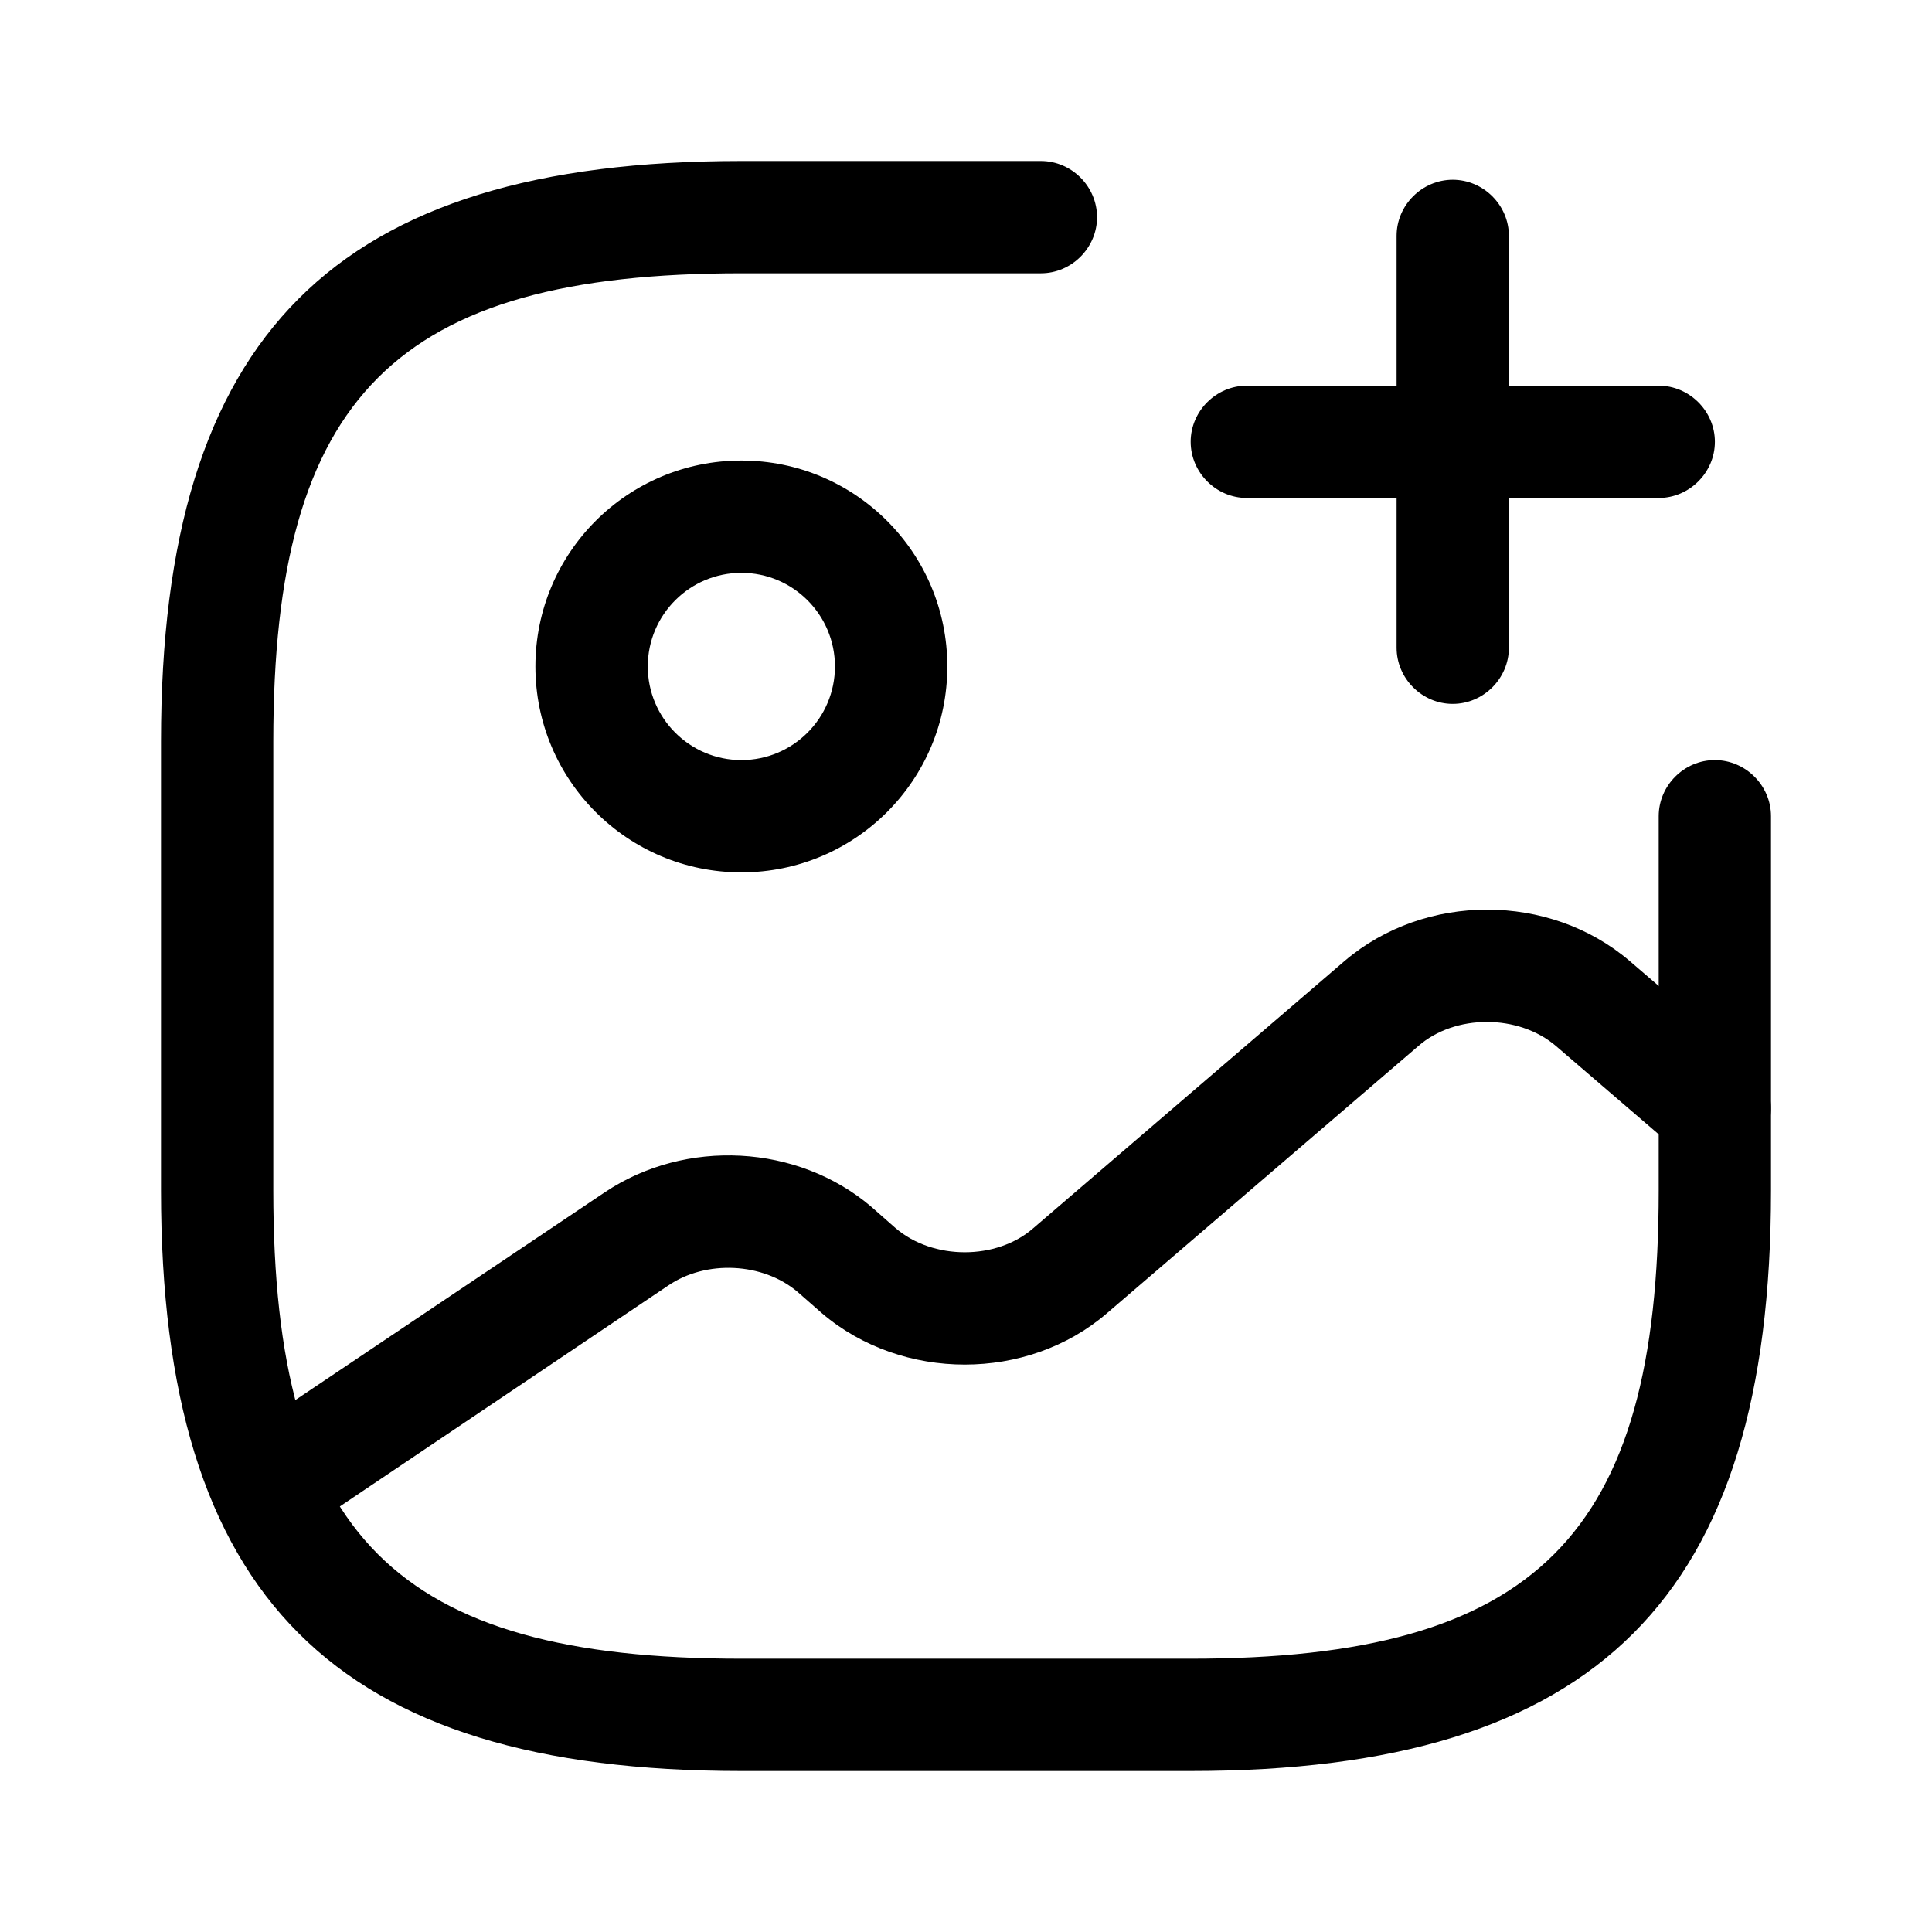
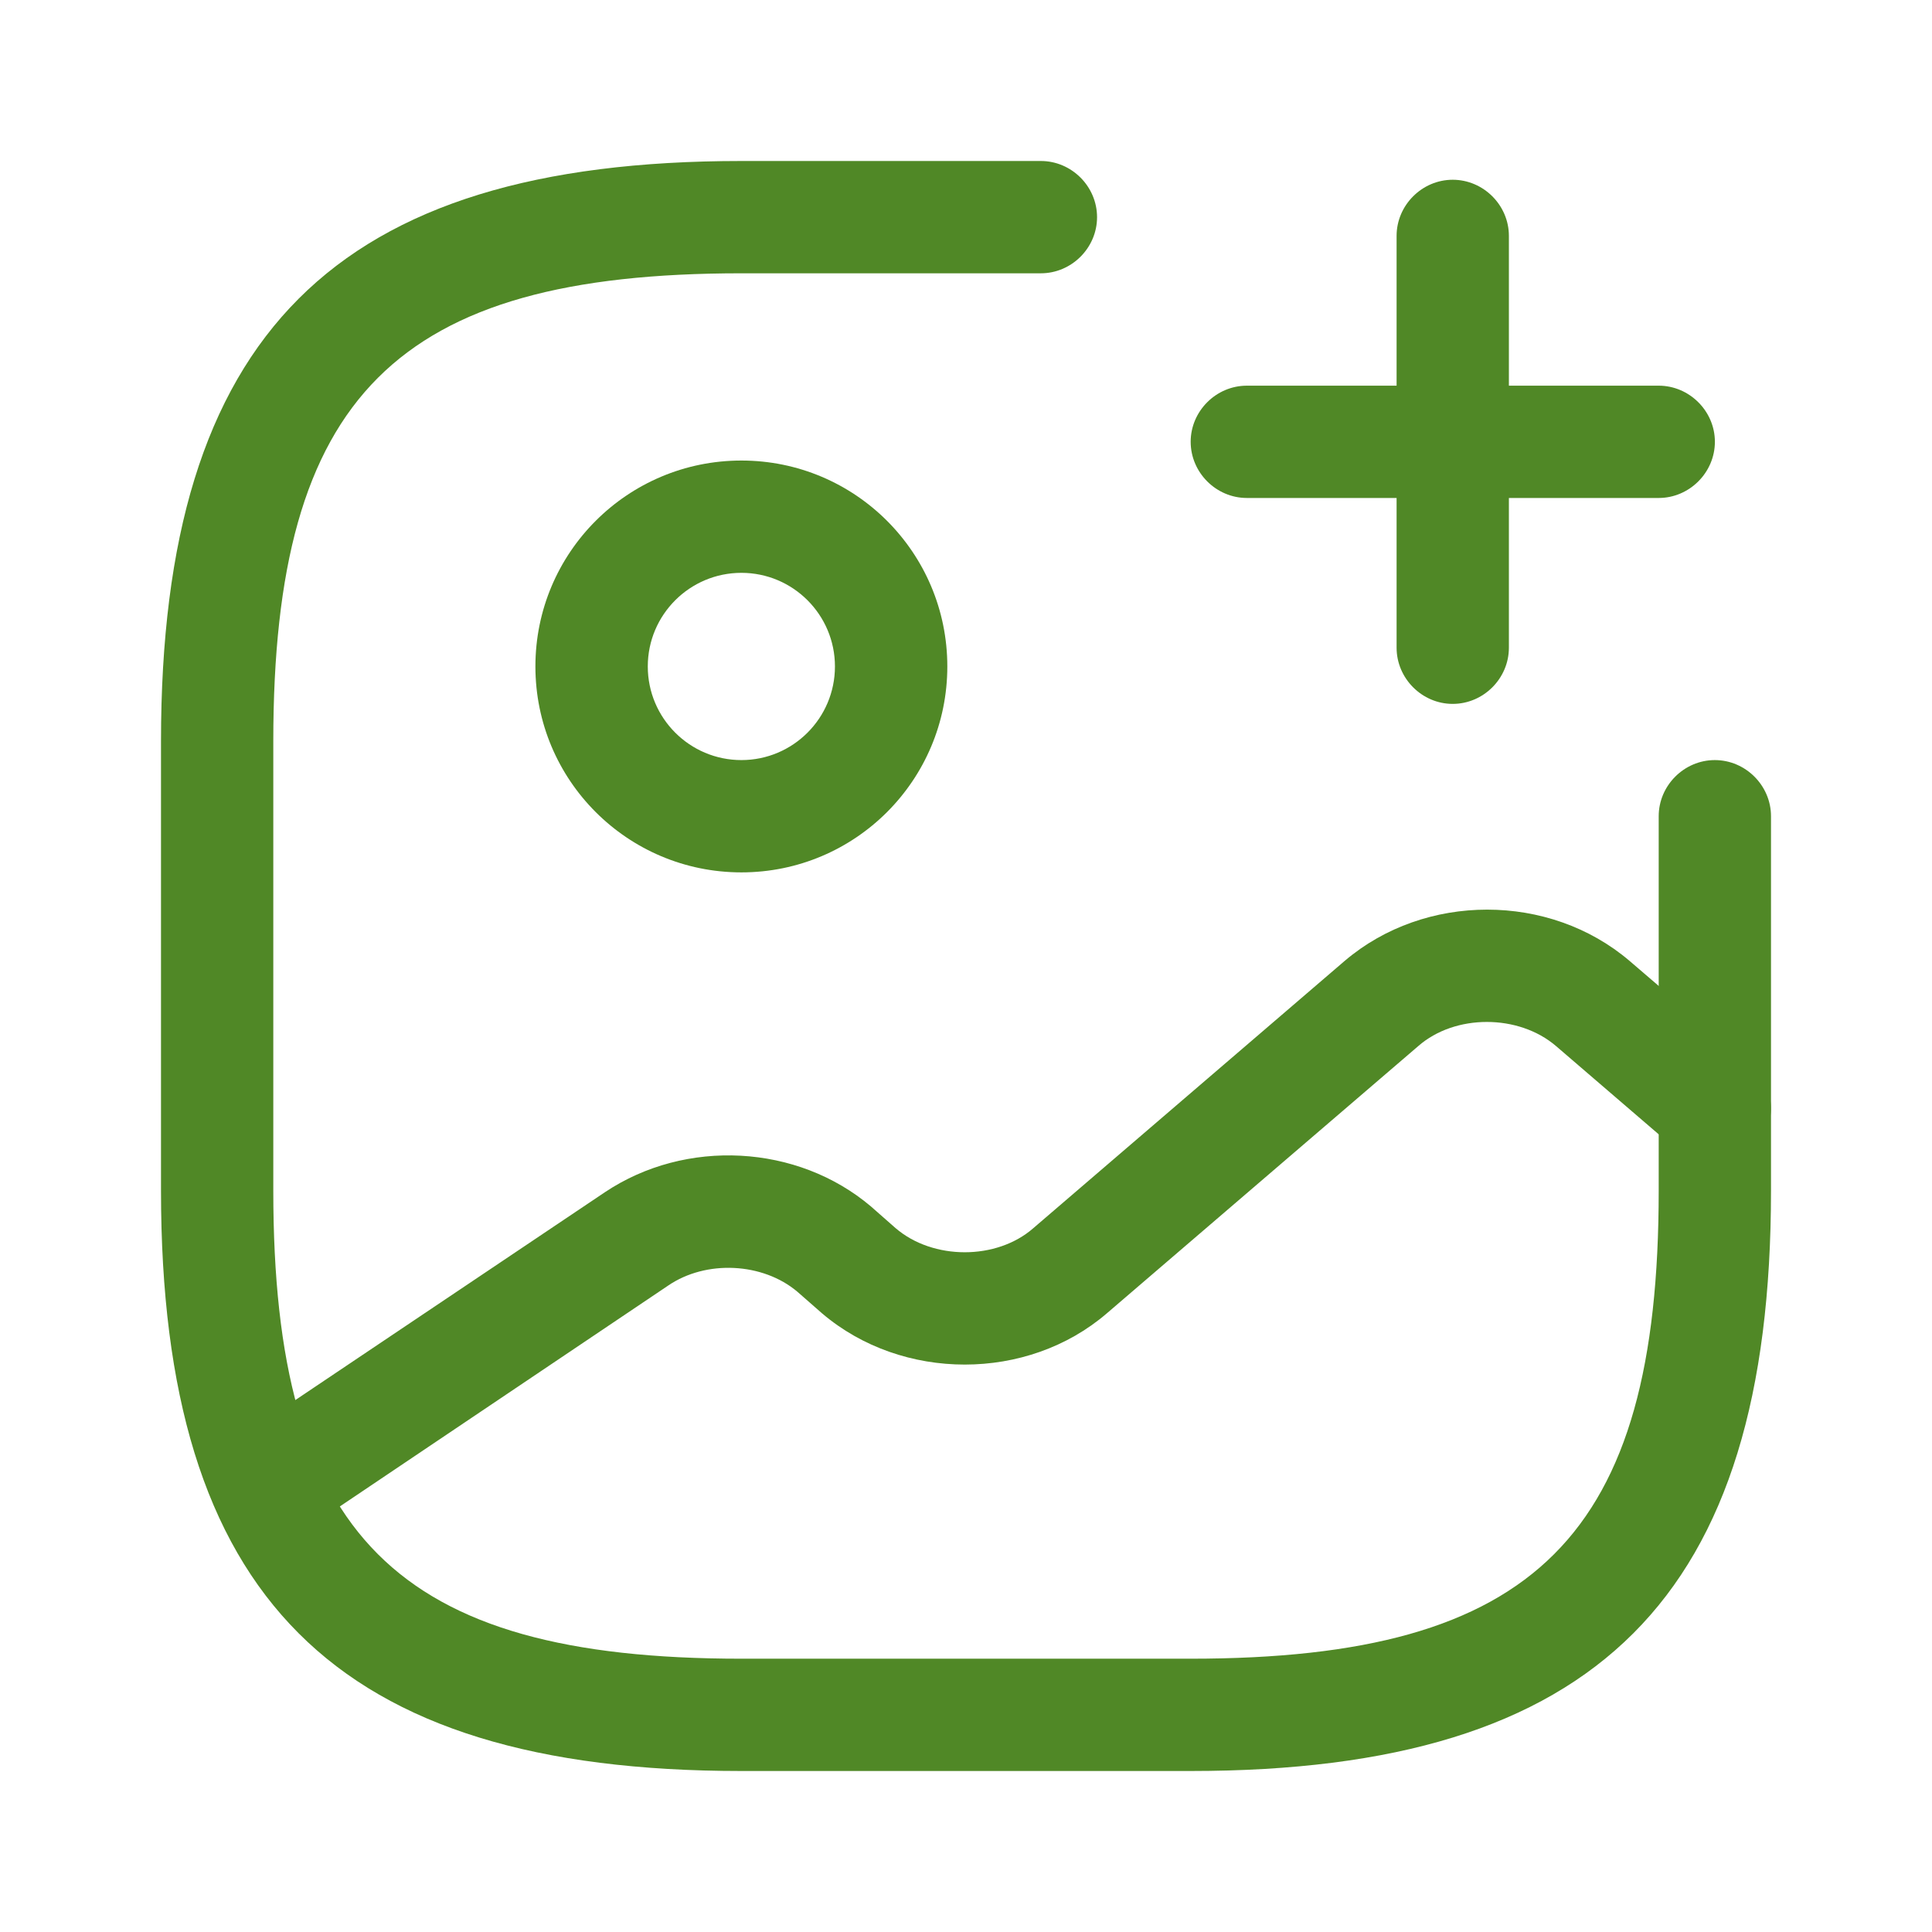
<svg xmlns="http://www.w3.org/2000/svg" width="24" height="24" viewBox="0 0 24 24" fill="none">
-   <path d="M9.21 10.837C7.796 10.837 6.651 9.693 6.651 8.279C6.651 6.865 7.796 5.721 9.21 5.721C10.623 5.721 11.768 6.865 11.768 8.279C11.768 9.693 10.623 10.837 9.21 10.837ZM9.21 7.116C8.568 7.116 8.047 7.637 8.047 8.279C8.047 8.921 8.568 9.442 9.21 9.442C9.851 9.442 10.372 8.921 10.372 8.279C10.372 7.637 9.851 7.116 9.21 7.116Z" fill="currentColor" />
-   <path d="M14.791 22H9.209C4.158 22 2 19.842 2 14.791V9.209C2 4.158 4.158 2 9.209 2H12.93C13.312 2 13.628 2.316 13.628 2.698C13.628 3.079 13.312 3.395 12.93 3.395H9.209C4.921 3.395 3.395 4.921 3.395 9.209V14.791C3.395 19.079 4.921 20.605 9.209 20.605H14.791C19.079 20.605 20.605 19.079 20.605 14.791V10.139C20.605 9.758 20.921 9.442 21.302 9.442C21.684 9.442 22 9.758 22 10.139V14.791C22 19.842 19.842 22 14.791 22Z" fill="currentColor" />
-   <path d="M20.605 6.186H15.489C15.107 6.186 14.791 5.87 14.791 5.488C14.791 5.107 15.107 4.791 15.489 4.791H20.605C20.986 4.791 21.303 5.107 21.303 5.488C21.303 5.87 20.986 6.186 20.605 6.186Z" fill="currentColor" />
-   <path d="M18.046 8.744C17.665 8.744 17.349 8.428 17.349 8.046V2.93C17.349 2.549 17.665 2.233 18.046 2.233C18.428 2.233 18.744 2.549 18.744 2.93V8.046C18.744 8.428 18.428 8.744 18.046 8.744Z" fill="currentColor" />
-   <path d="M3.32 19.163C3.097 19.163 2.874 19.051 2.744 18.856C2.53 18.54 2.613 18.102 2.93 17.888L7.516 14.809C8.52 14.139 9.906 14.214 10.818 14.986L11.125 15.256C11.59 15.656 12.381 15.656 12.837 15.256L16.706 11.935C17.702 11.088 19.246 11.088 20.241 11.935L21.758 13.237C22.046 13.488 22.083 13.926 21.832 14.223C21.581 14.512 21.144 14.549 20.846 14.298L19.33 12.995C18.864 12.595 18.074 12.595 17.618 12.995L13.748 16.316C12.762 17.163 11.209 17.163 10.213 16.316L9.906 16.047C9.478 15.684 8.771 15.646 8.297 15.972L3.72 19.051C3.59 19.126 3.451 19.163 3.32 19.163Z" fill="currentColor" />
+   <path d="M9.21 10.837C7.796 10.837 6.651 9.693 6.651 8.279C6.651 6.865 7.796 5.721 9.21 5.721C10.623 5.721 11.768 6.865 11.768 8.279C11.768 9.693 10.623 10.837 9.21 10.837ZM9.21 7.116C8.568 7.116 8.047 7.637 8.047 8.279C8.047 8.921 8.568 9.442 9.21 9.442C9.851 9.442 10.372 8.921 10.372 8.279C10.372 7.637 9.851 7.116 9.21 7.116Z" fill="#508826" />
+   <path d="M14.791 22H9.209C4.158 22 2 19.842 2 14.791V9.209C2 4.158 4.158 2 9.209 2H12.93C13.312 2 13.628 2.316 13.628 2.698C13.628 3.079 13.312 3.395 12.93 3.395H9.209C4.921 3.395 3.395 4.921 3.395 9.209V14.791C3.395 19.079 4.921 20.605 9.209 20.605H14.791C19.079 20.605 20.605 19.079 20.605 14.791V10.139C20.605 9.758 20.921 9.442 21.302 9.442C21.684 9.442 22 9.758 22 10.139V14.791C22 19.842 19.842 22 14.791 22Z" fill="#508826" />
+   <path d="M20.605 6.186H15.489C15.107 6.186 14.791 5.87 14.791 5.488C14.791 5.107 15.107 4.791 15.489 4.791H20.605C20.986 4.791 21.303 5.107 21.303 5.488C21.303 5.87 20.986 6.186 20.605 6.186Z" fill="#508826" />
+   <path d="M18.046 8.744C17.665 8.744 17.349 8.428 17.349 8.046V2.93C17.349 2.549 17.665 2.233 18.046 2.233C18.428 2.233 18.744 2.549 18.744 2.93V8.046C18.744 8.428 18.428 8.744 18.046 8.744Z" fill="#508826" />
+   <path d="M3.32 19.163C3.097 19.163 2.874 19.051 2.744 18.856C2.53 18.54 2.613 18.102 2.93 17.888L7.516 14.809C8.52 14.139 9.906 14.214 10.818 14.986L11.125 15.256C11.59 15.656 12.381 15.656 12.837 15.256L16.706 11.935C17.702 11.088 19.246 11.088 20.241 11.935L21.758 13.237C22.046 13.488 22.083 13.926 21.832 14.223C21.581 14.512 21.144 14.549 20.846 14.298L19.33 12.995C18.864 12.595 18.074 12.595 17.618 12.995L13.748 16.316C12.762 17.163 11.209 17.163 10.213 16.316L9.906 16.047C9.478 15.684 8.771 15.646 8.297 15.972L3.72 19.051C3.59 19.126 3.451 19.163 3.32 19.163Z" fill="#508826" />
</svg>
